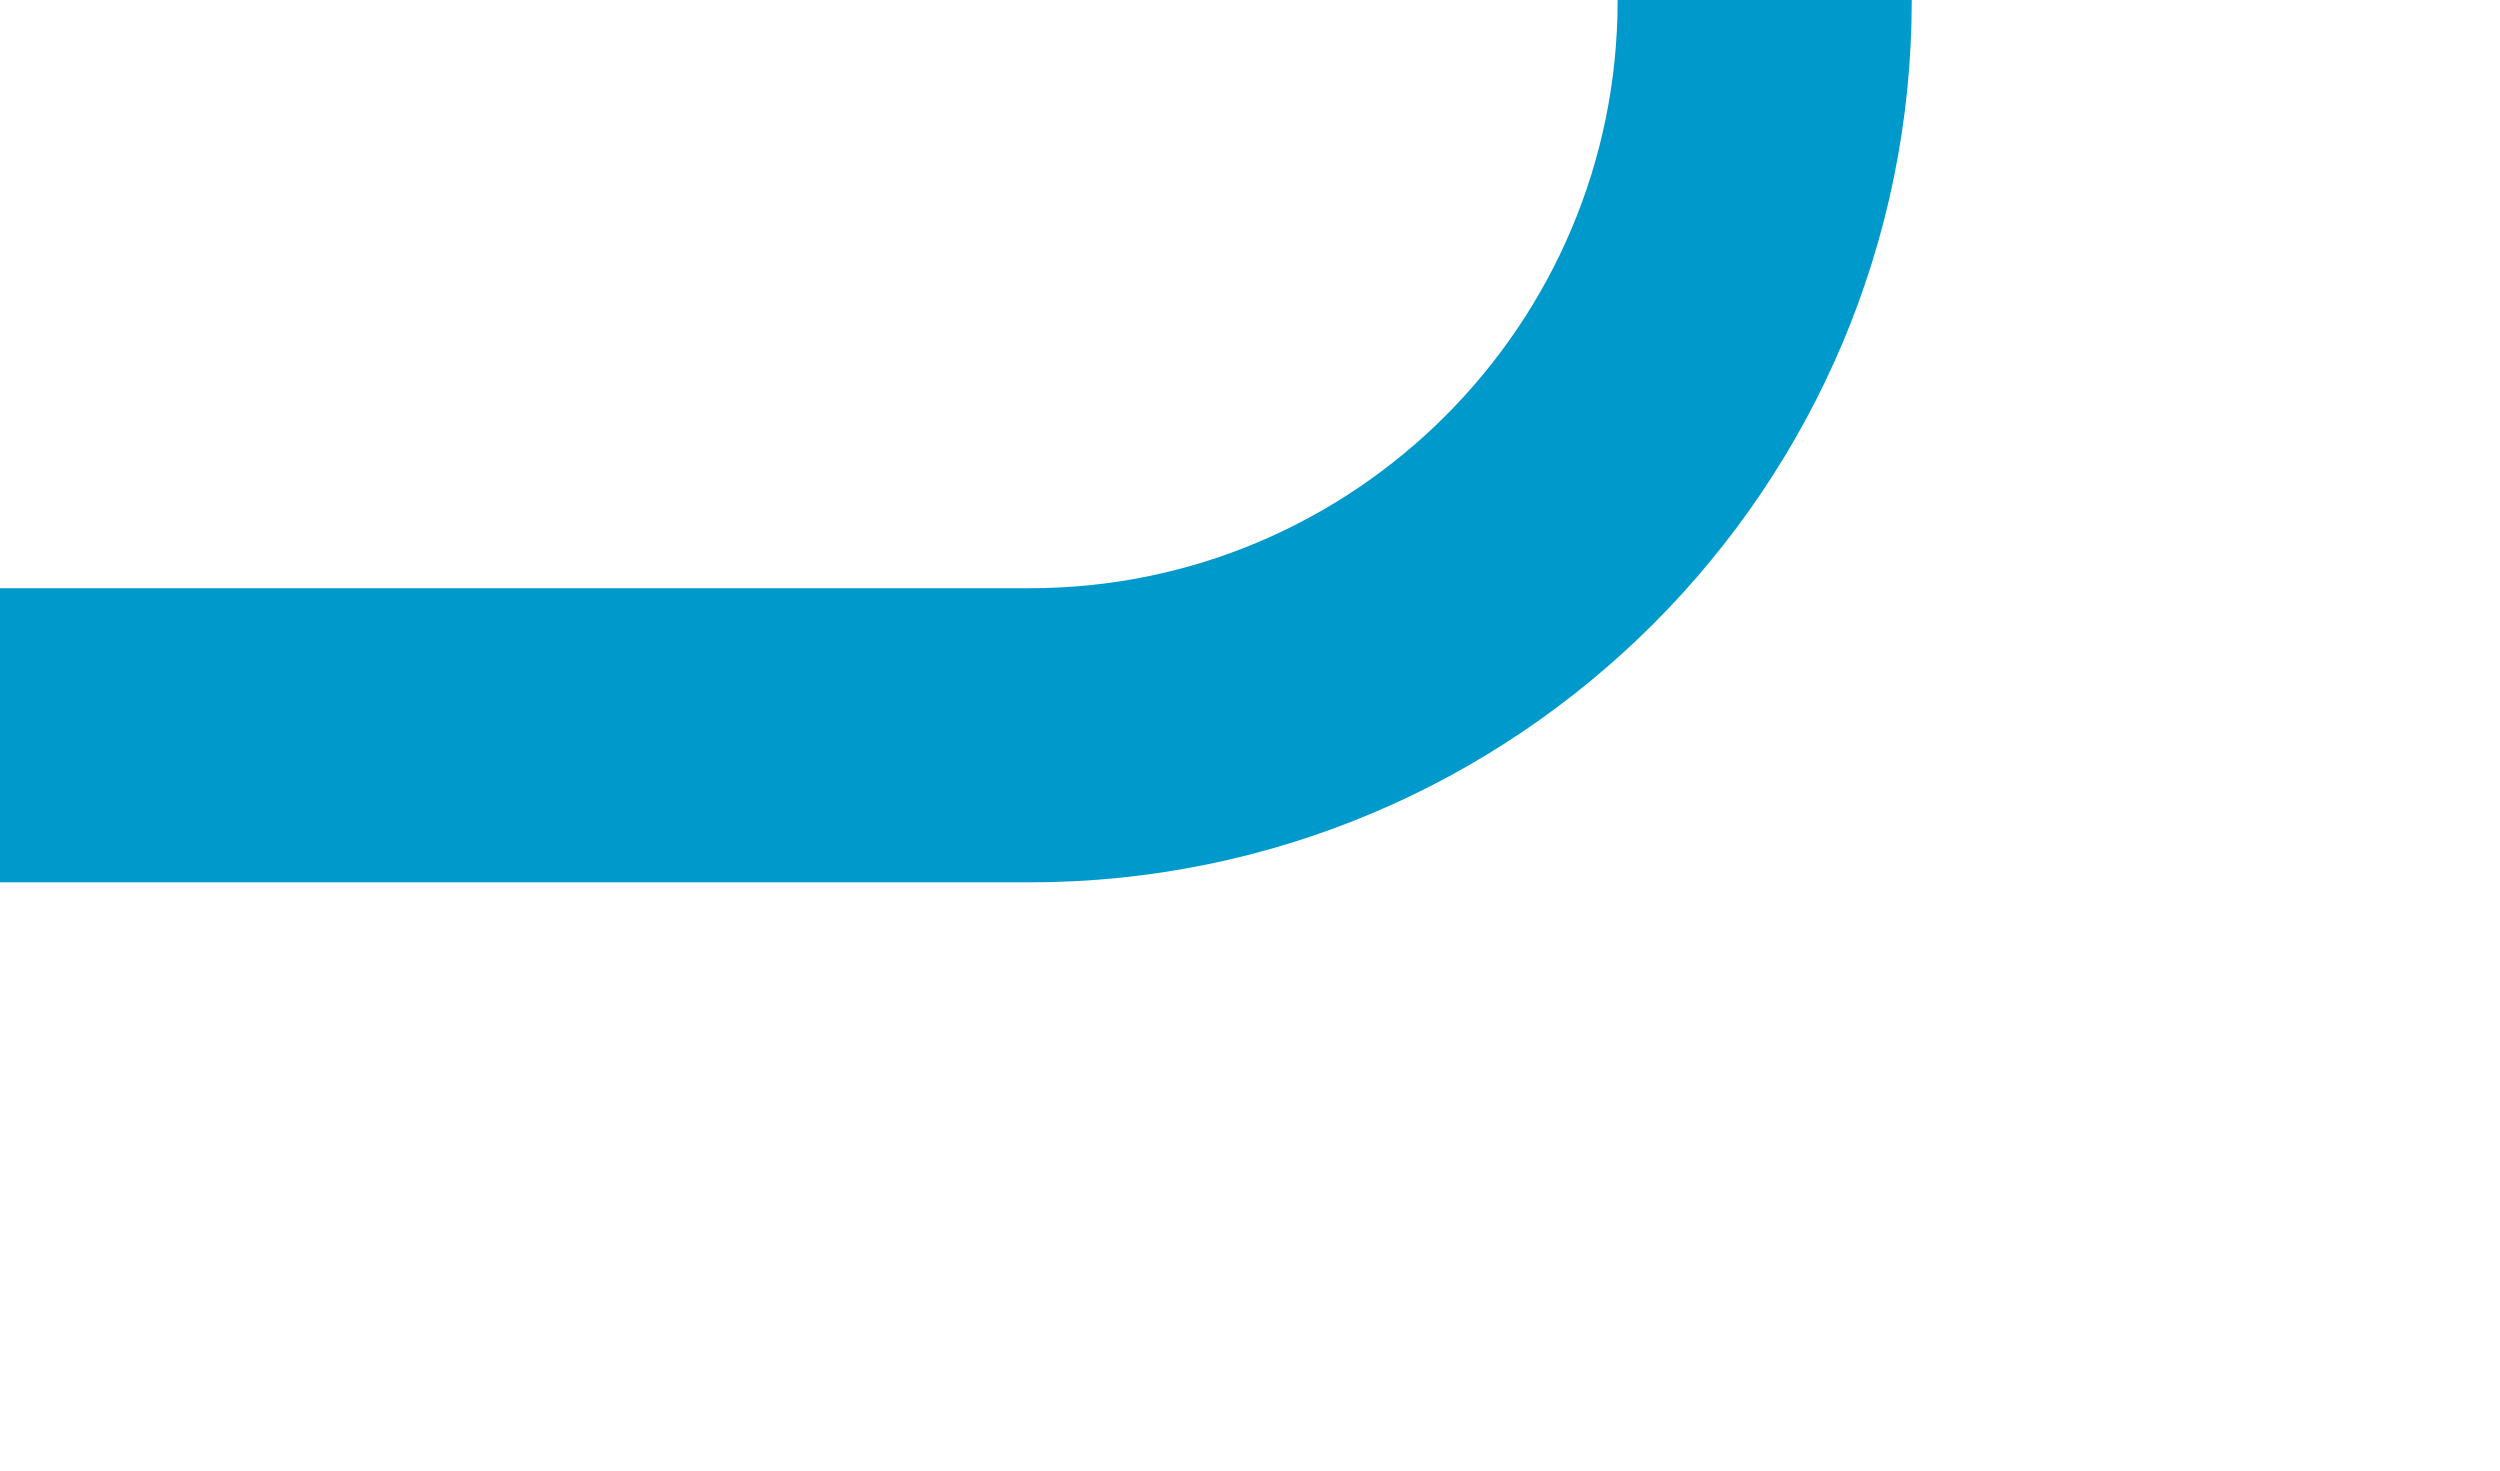
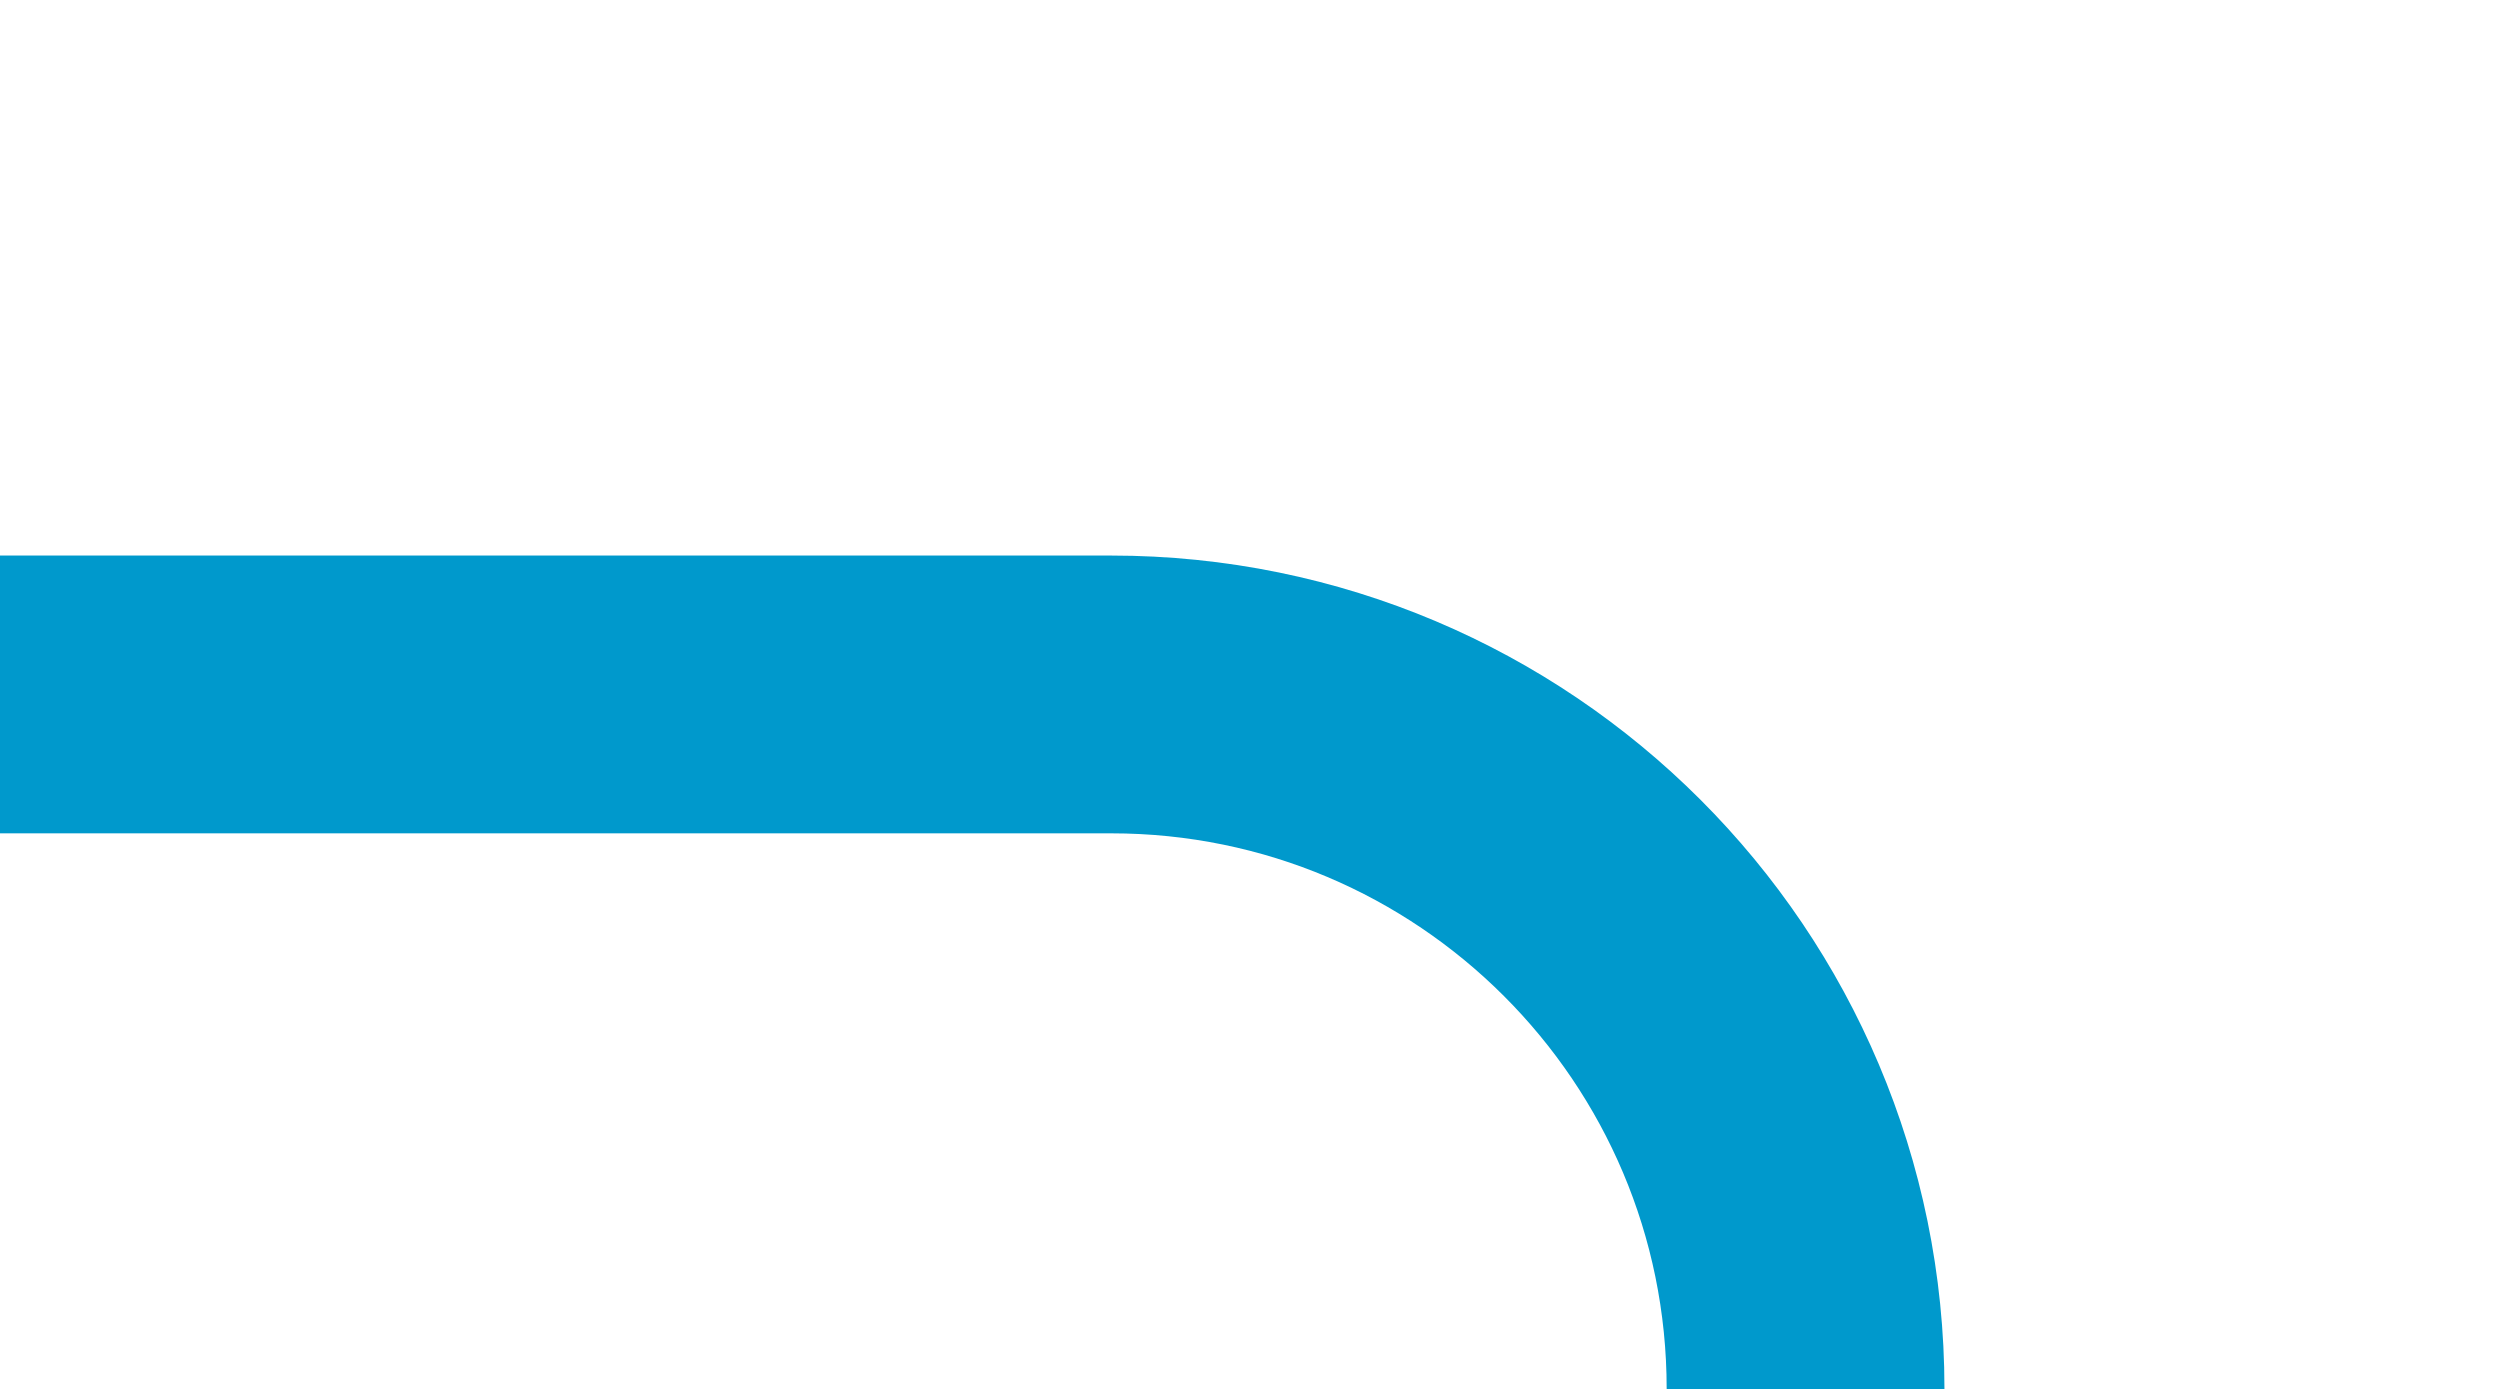
- <svg xmlns="http://www.w3.org/2000/svg" version="1.1" width="17px" height="10px" preserveAspectRatio="xMinYMid meet" viewBox="808 298  17 8">
-   <path d="M 808 302  L 815 302  A 5 5 0 0 0 820 297 L 820 245  A 5 5 0 0 1 825 240 L 833 240  " stroke-width="2" stroke="#0099cc" fill="none" />
+ <svg xmlns="http://www.w3.org/2000/svg" version="1.1" width="18px" height="10px" preserveAspectRatio="xMinYMid meet" viewBox="917 352  18 8">
+   <path d="M 917 356  L 925 356  A 5 5 0 0 1 930 361 L 930 407  A 5 5 0 0 0 935 412 L 949 412  " stroke-width="2" stroke="#0099cc" fill="none" />
</svg>
